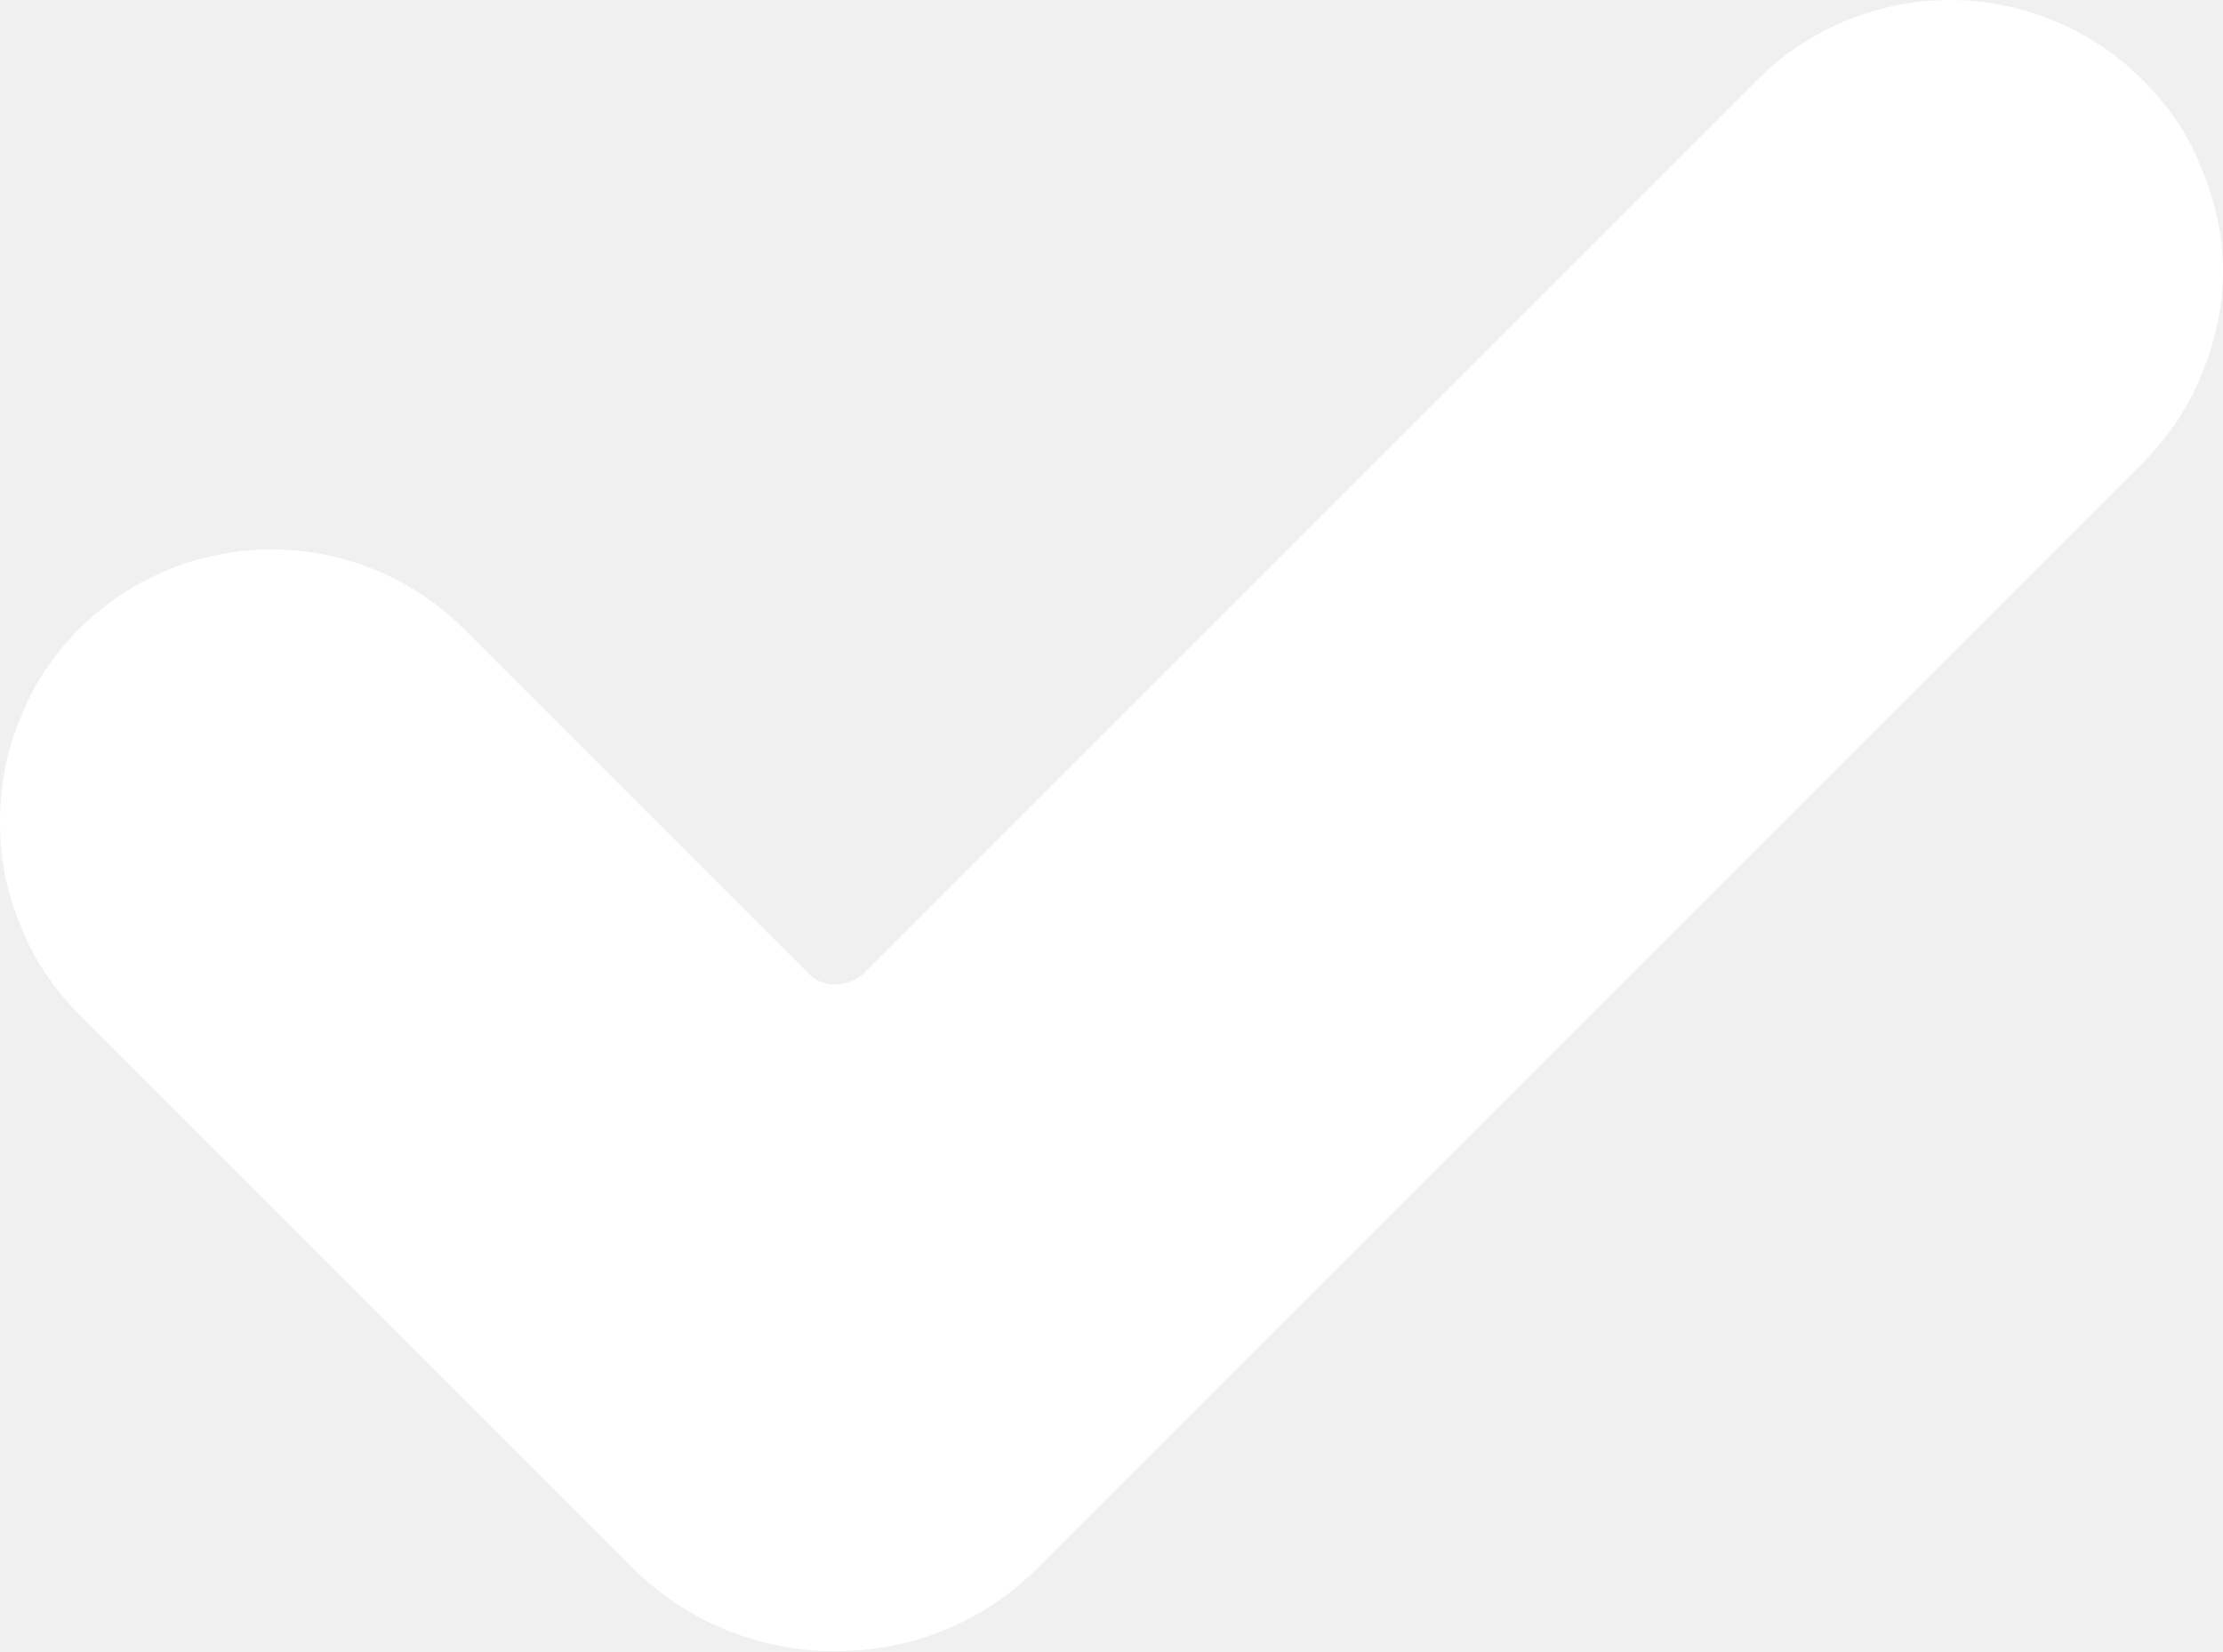
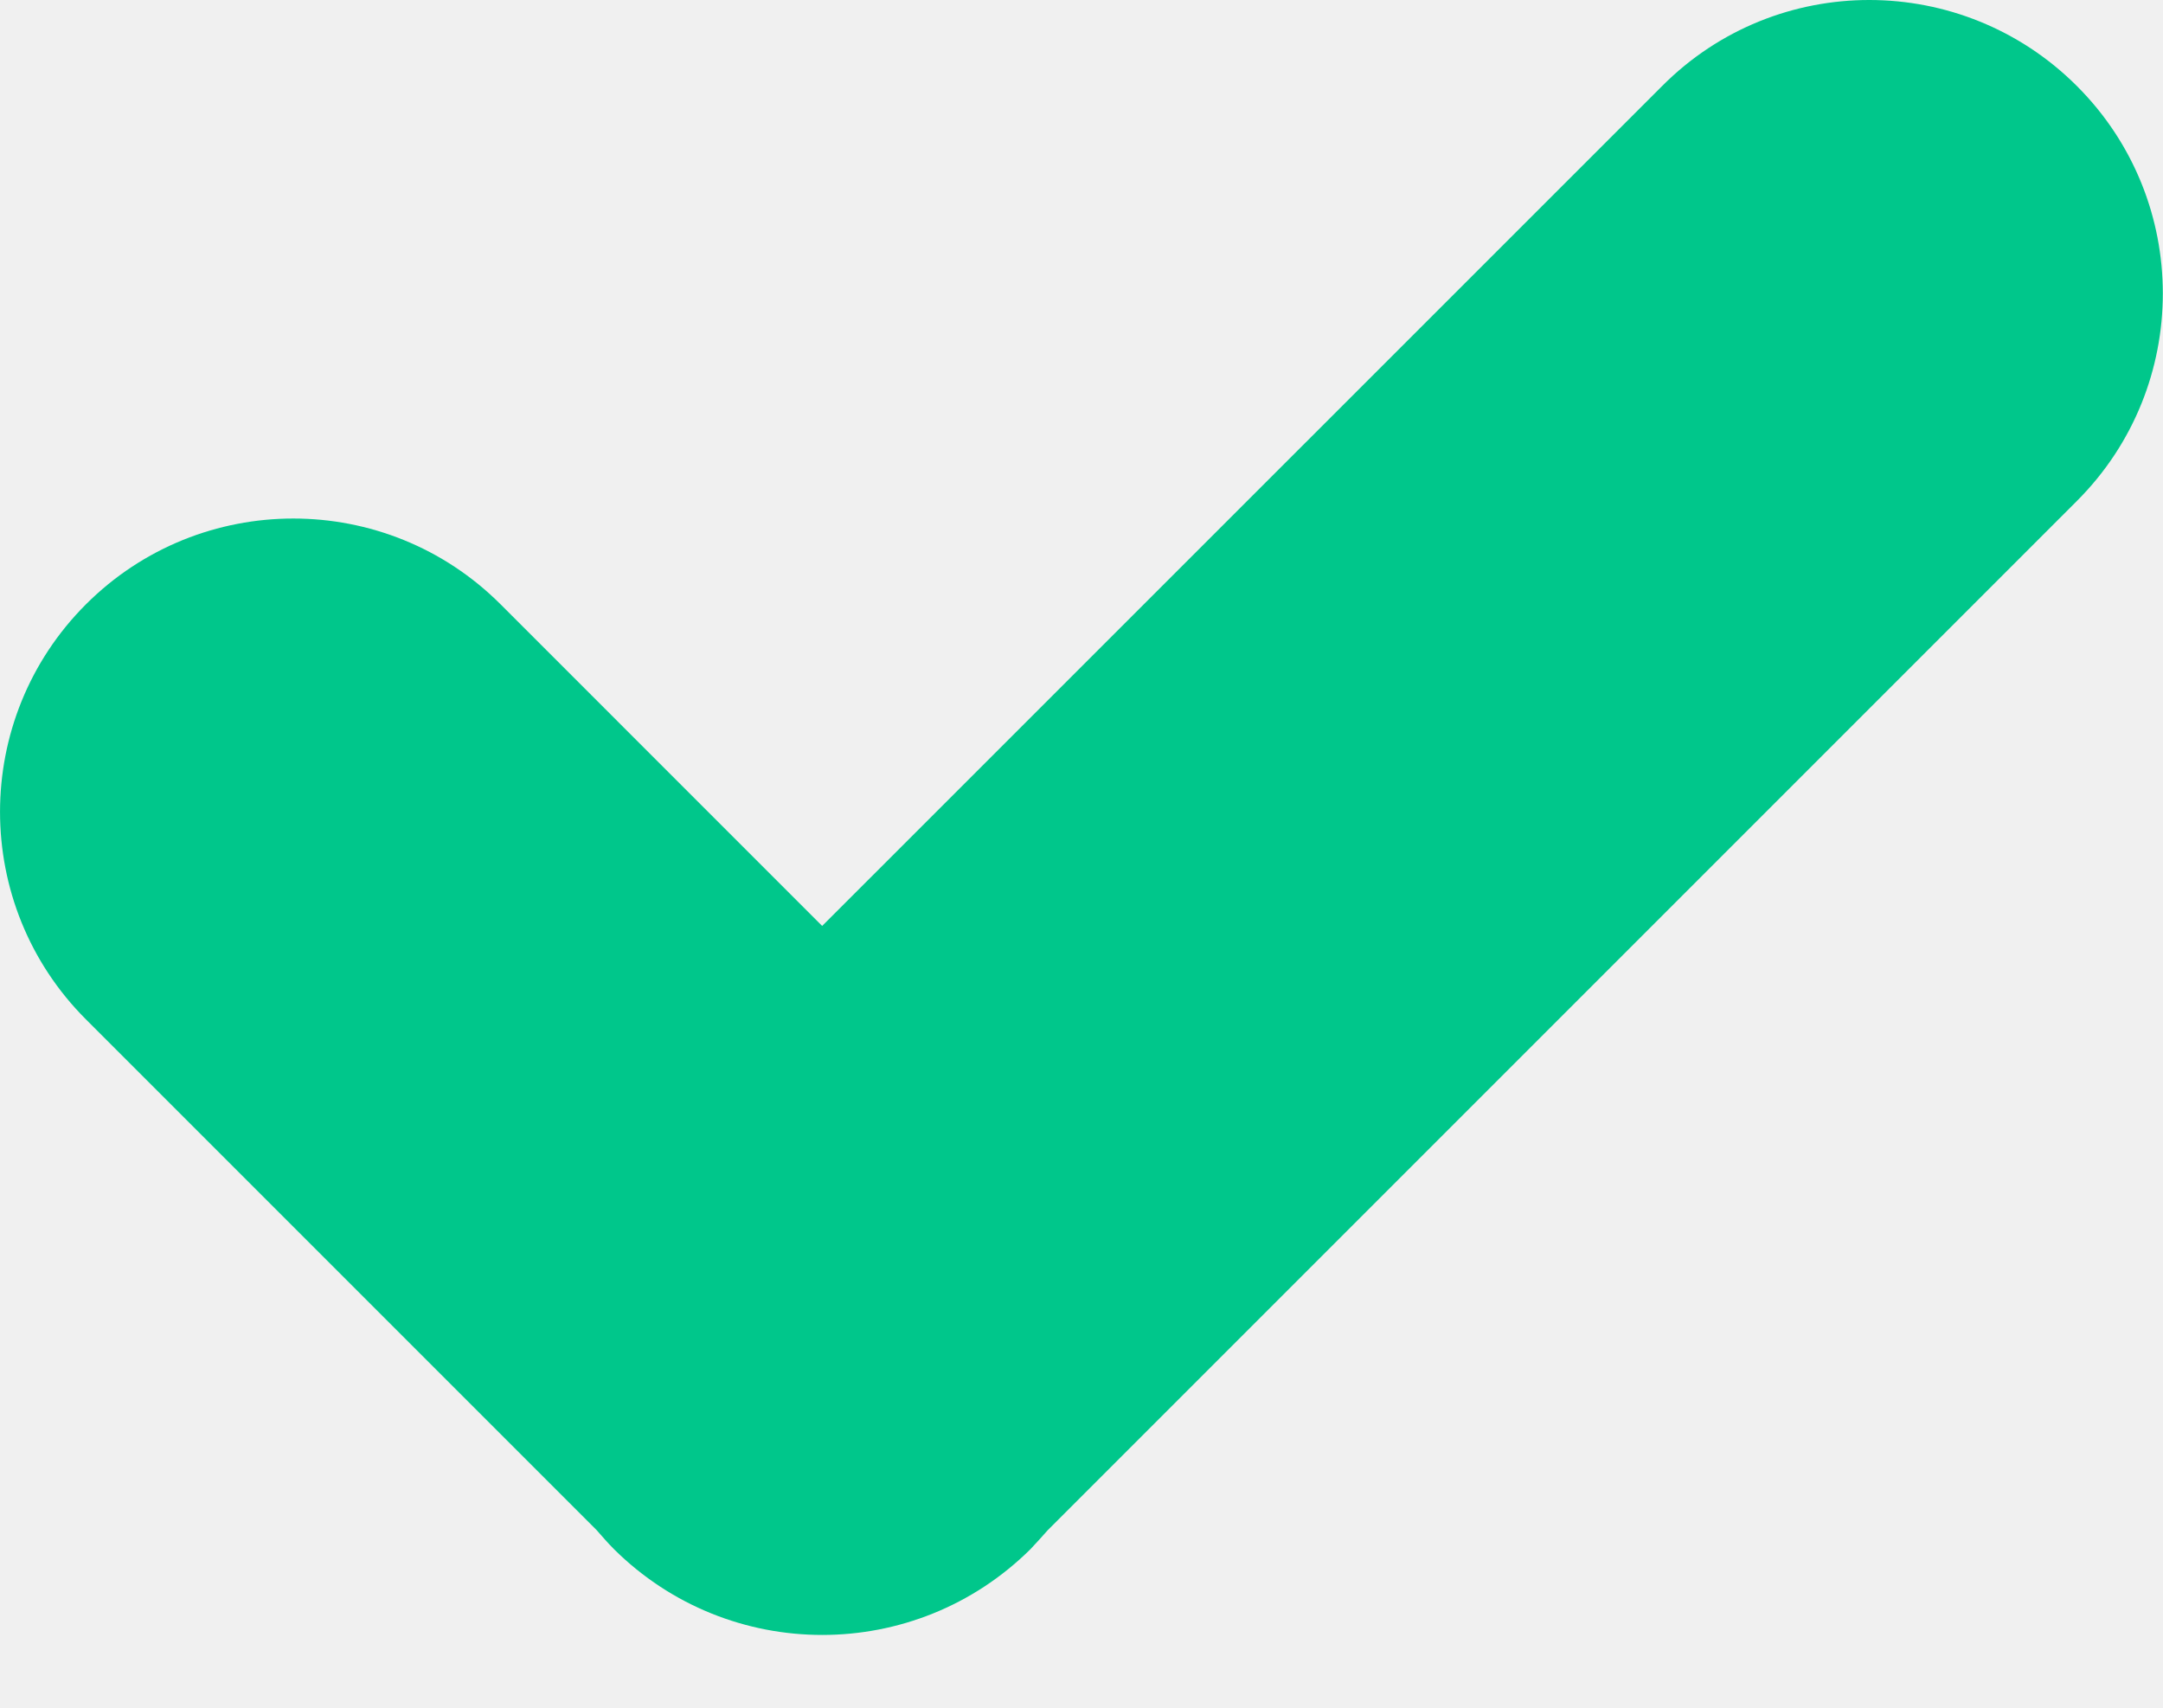
- <svg xmlns="http://www.w3.org/2000/svg" width="14" height="10.402" viewBox="0 0 14 10.402" fill="none">
-   <defs />
-   <path id="Vector" d="M3.97 9.86L0.5 6.39C0.34 6.23 0.21 6.04 0.13 5.83C0.04 5.62 0 5.4 0 5.18C0 4.95 0.04 4.73 0.13 4.52C0.21 4.31 0.34 4.12 0.5 3.96C0.82 3.64 1.26 3.46 1.71 3.46C2.16 3.46 2.6 3.64 2.92 3.96L5.1 6.14C5.14 6.18 5.2 6.2 5.26 6.2C5.32 6.2 5.38 6.18 5.43 6.14L11.07 0.5C11.39 0.18 11.83 0 12.28 0C12.73 0 13.17 0.18 13.49 0.5C13.65 0.66 13.78 0.84 13.86 1.05C13.95 1.26 14 1.48 14 1.71C14 1.93 13.95 2.16 13.86 2.37C13.78 2.57 13.65 2.76 13.49 2.92L6.55 9.86C6.21 10.21 5.75 10.4 5.26 10.4C4.78 10.4 4.31 10.21 3.97 9.86Z" fill="#FFFFFF" fill-opacity="1" fill-rule="nonzero" />
+ <svg xmlns="http://www.w3.org/2000/svg" width="19" height="15" viewBox="0 0 19 15" fill="none">
+   <path d="M14.6 0.756L7.222 8.133L4.398 5.309C3.393 4.303 1.76 4.303 0.754 5.309C-0.251 6.315 -0.251 7.947 0.754 8.953L5.241 13.44C5.289 13.495 5.341 13.555 5.393 13.607C6.406 14.612 8.039 14.612 9.052 13.607C9.104 13.551 9.156 13.495 9.204 13.44L18.244 4.4C19.25 3.394 19.25 1.761 18.244 0.756C17.238 -0.25 15.605 -0.254 14.6 0.756Z" fill="#00C78B" />
</svg>
